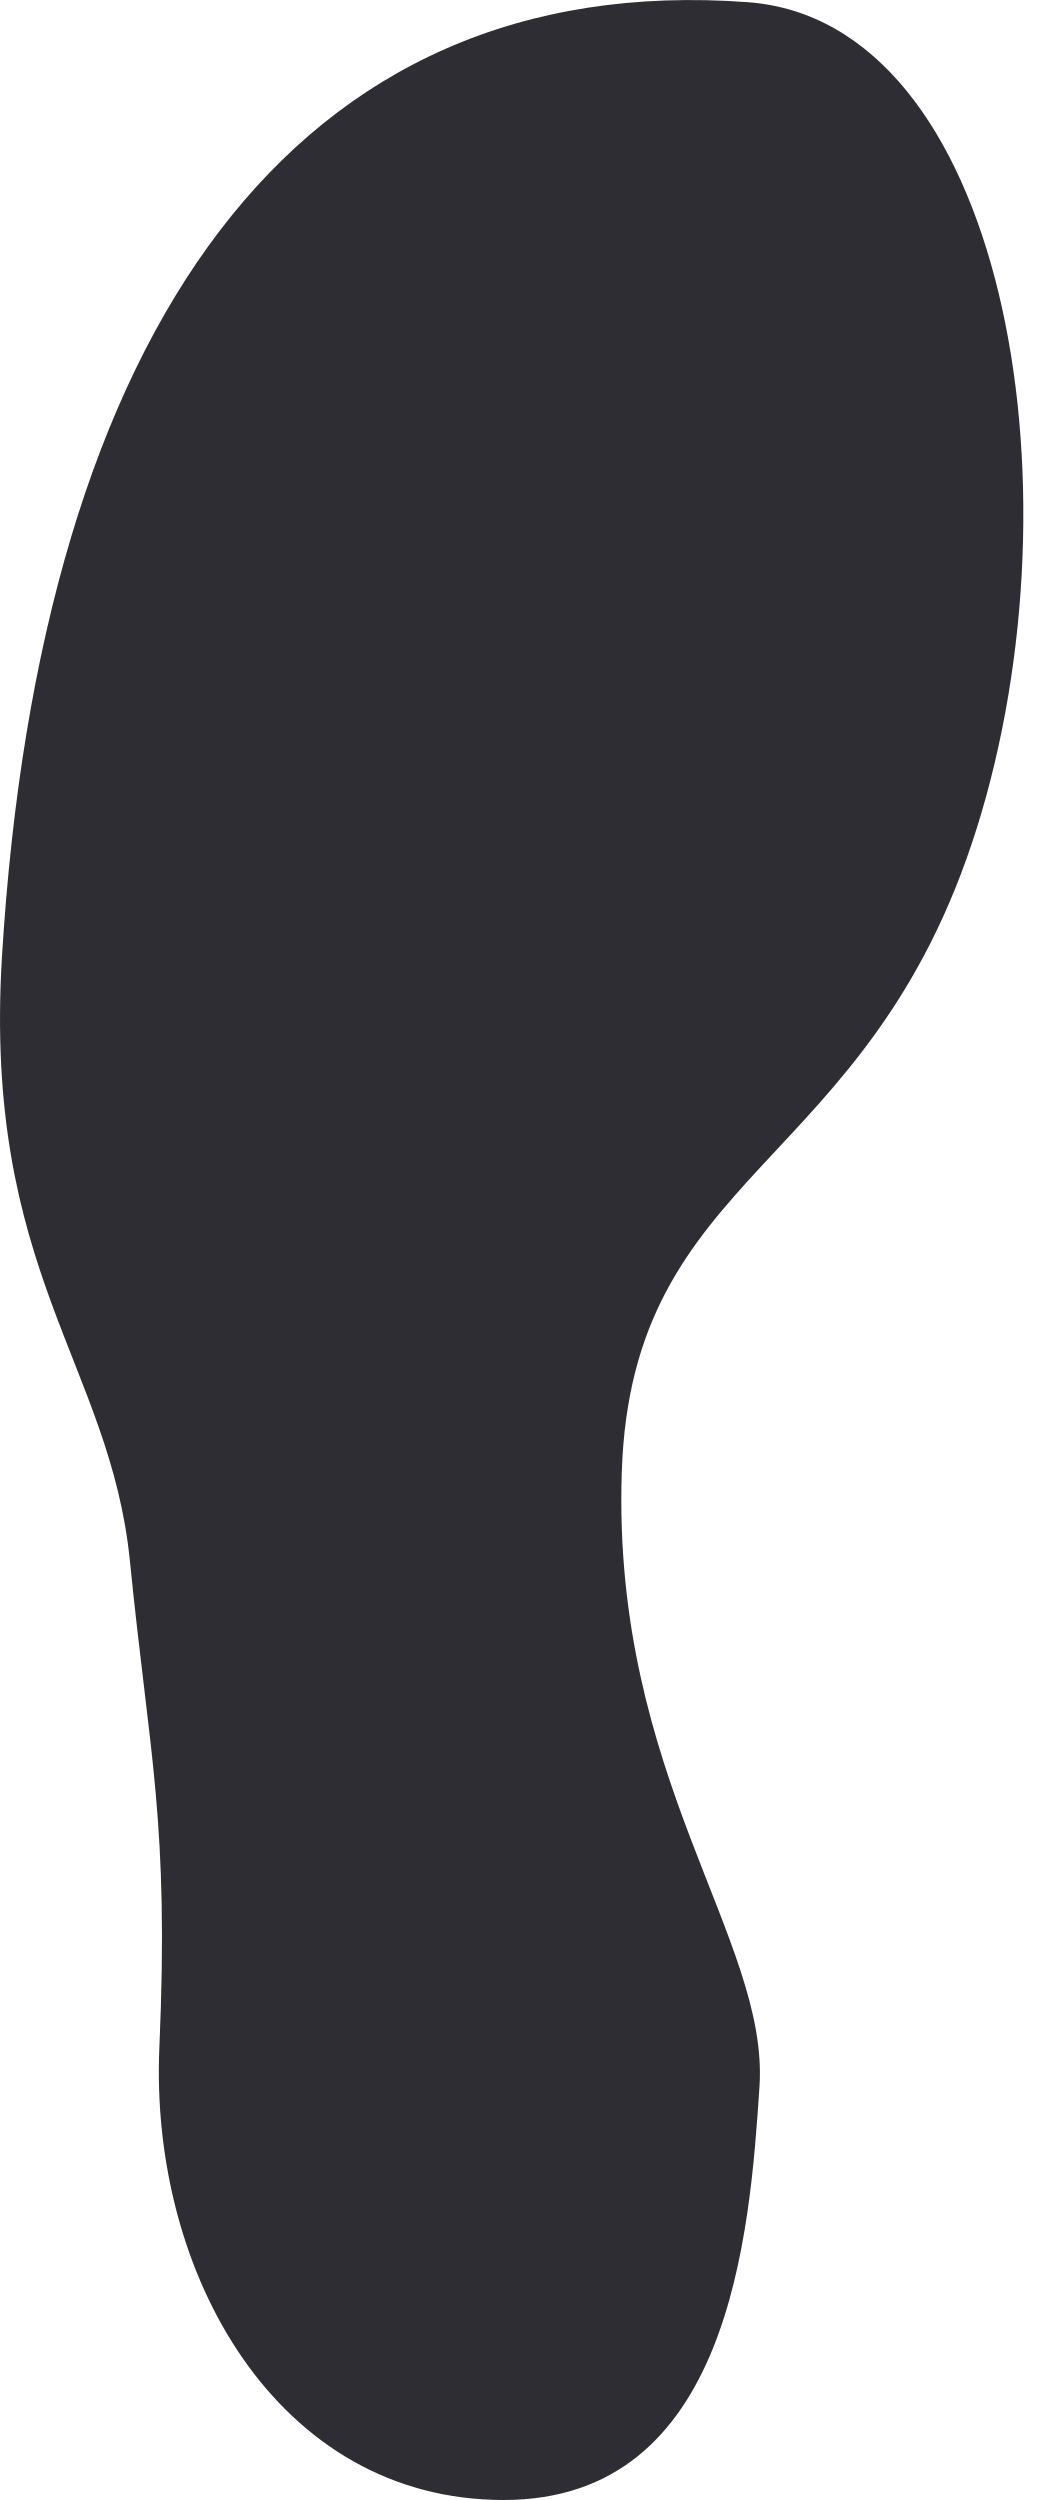
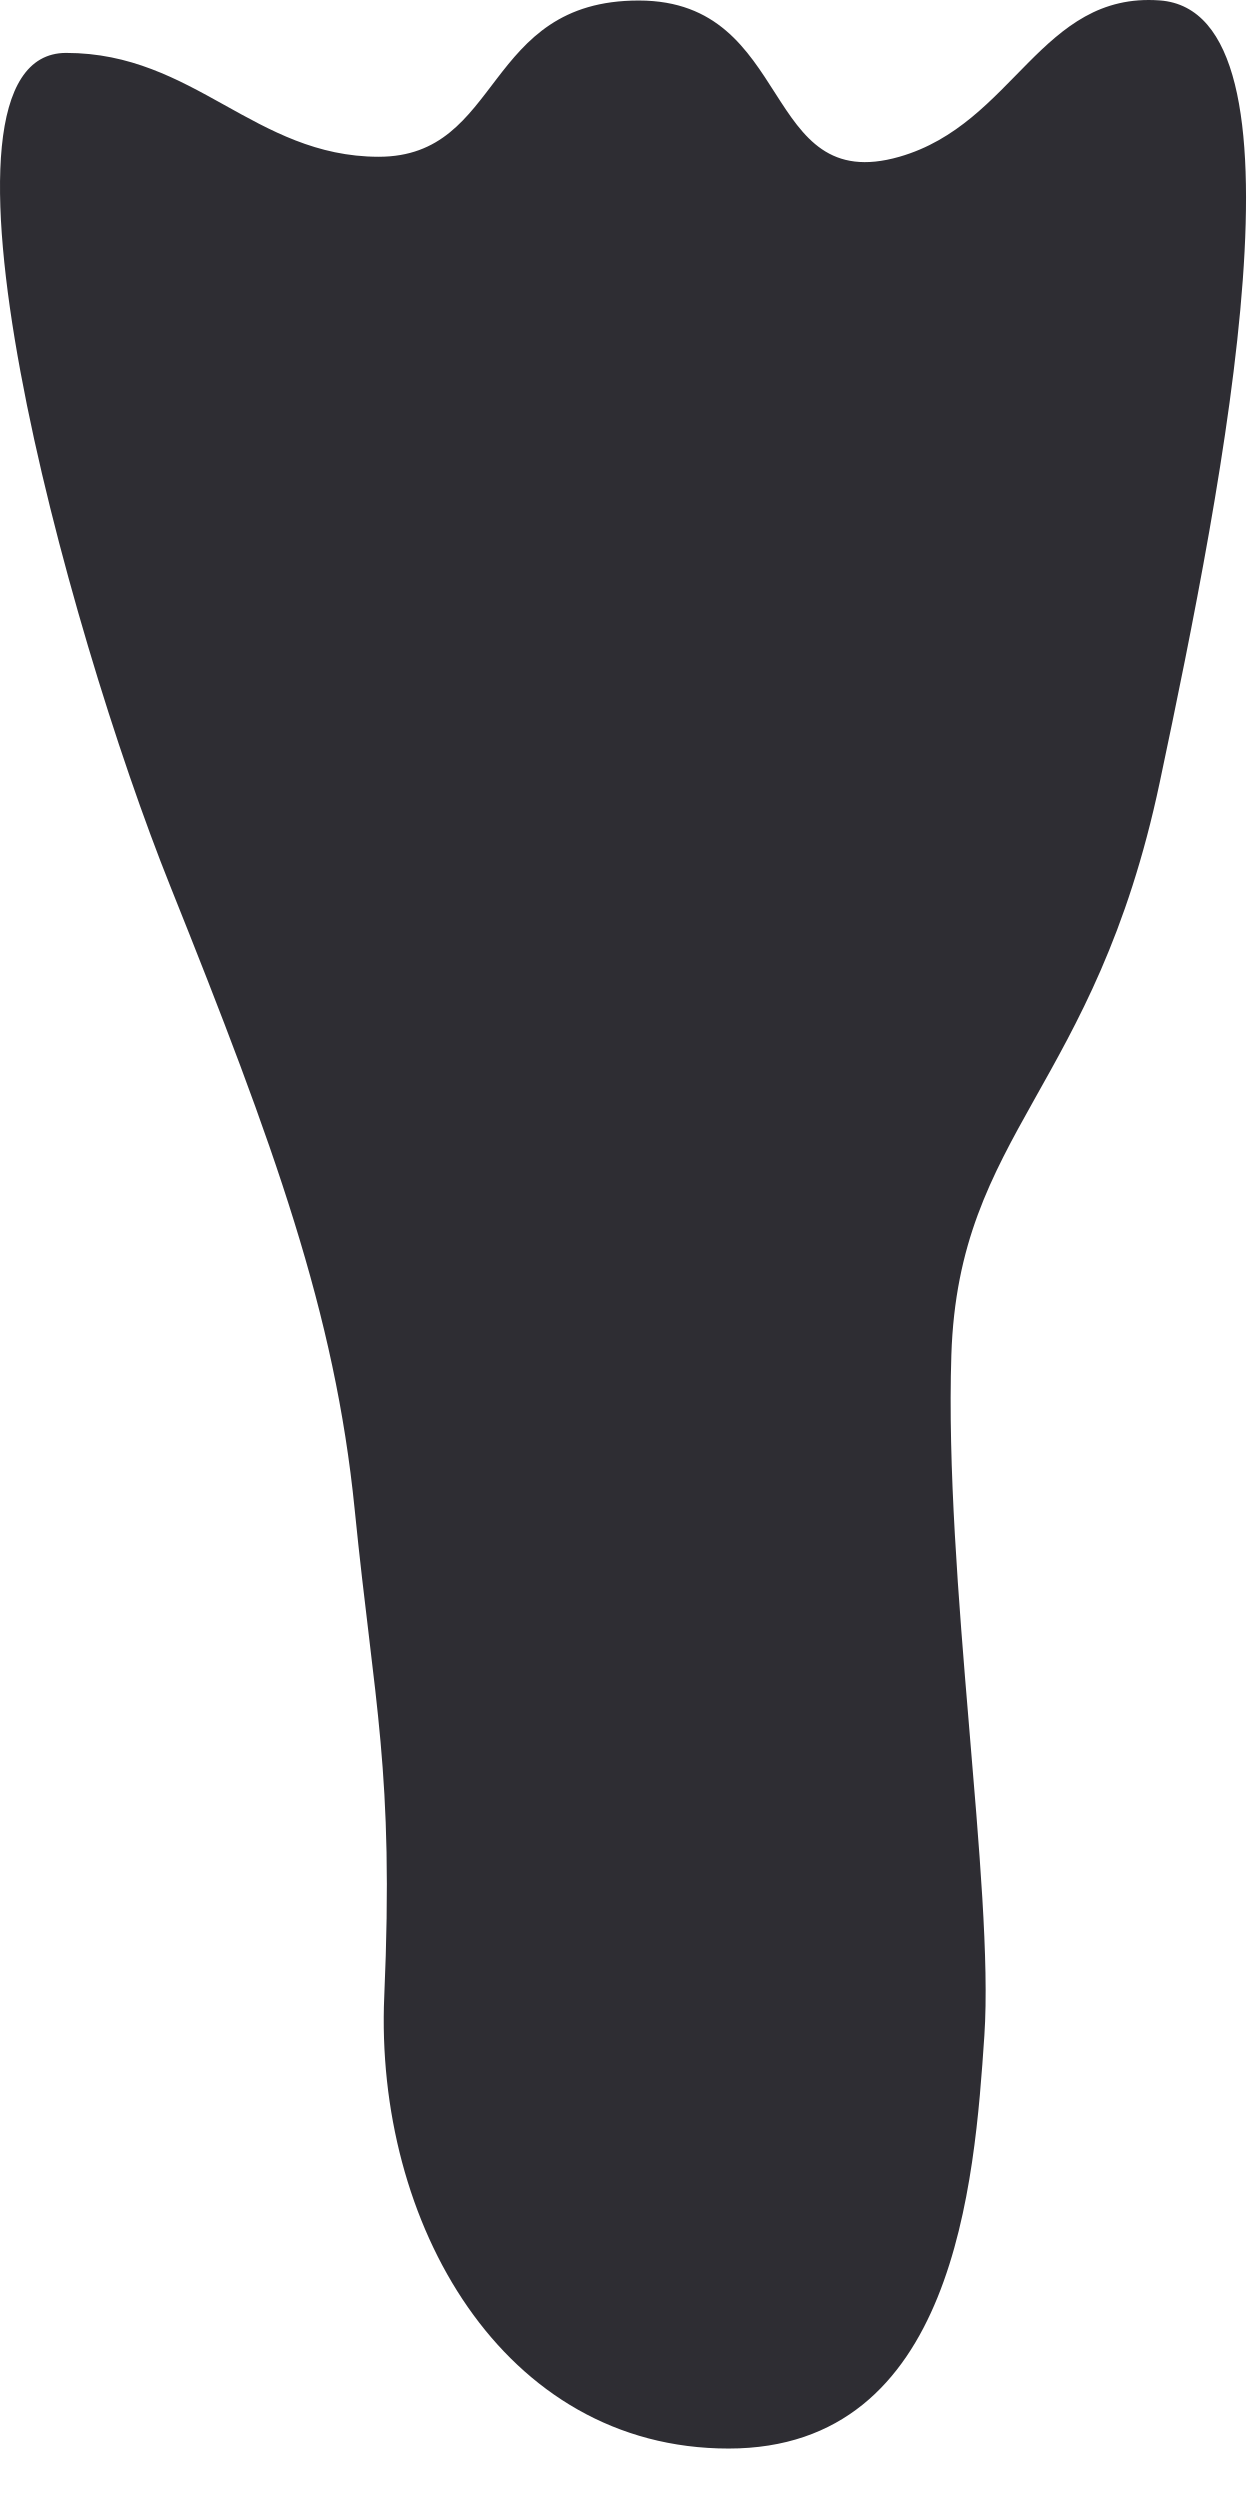
- <svg xmlns="http://www.w3.org/2000/svg" width="10" height="24" viewBox="0 0 10 24" fill="none">
-   <path d="M4.835 24C2.663 24 1.435 21.828 1.53 19.655C1.624 17.483 1.436 16.874 1.247 14.985C1.058 13.096 -0.165 12.204 0.019 9.182C0.387 3.137 2.841 -0.3 7.178 0.021C9.633 0.202 10.415 4.648 9.376 7.954C8.337 11.259 6.063 11.207 5.969 14.135C5.874 17.063 7.386 18.617 7.291 20.033C7.197 21.45 7.008 24 4.835 24Z" fill="#2E2D33" />
+ <svg xmlns="http://www.w3.org/2000/svg" width="12" height="24" viewBox="0 0 12 24" fill="none">
+   <path d="M6.994 23.506C4.822 23.506 3.594 21.334 3.689 19.162C3.783 16.99 3.594 16.381 3.405 14.492C3.216 12.603 2.636 11.008 1.635 8.508C0.633 6.008 -0.865 0.508 0.635 0.508C1.865 0.508 2.446 1.503 3.634 1.505C4.831 1.506 4.634 0.003 6.134 0.005C7.634 0.007 7.297 1.888 8.634 1.505C9.736 1.189 9.992 -0.08 11.134 0.004C12.634 0.115 11.758 4.555 11.134 7.508C10.51 10.461 9.202 10.868 9.133 13.008C9.064 15.148 9.544 18.123 9.45 19.54C9.355 20.956 9.166 23.506 6.994 23.506Z" fill="#2E2D33" />
</svg>
